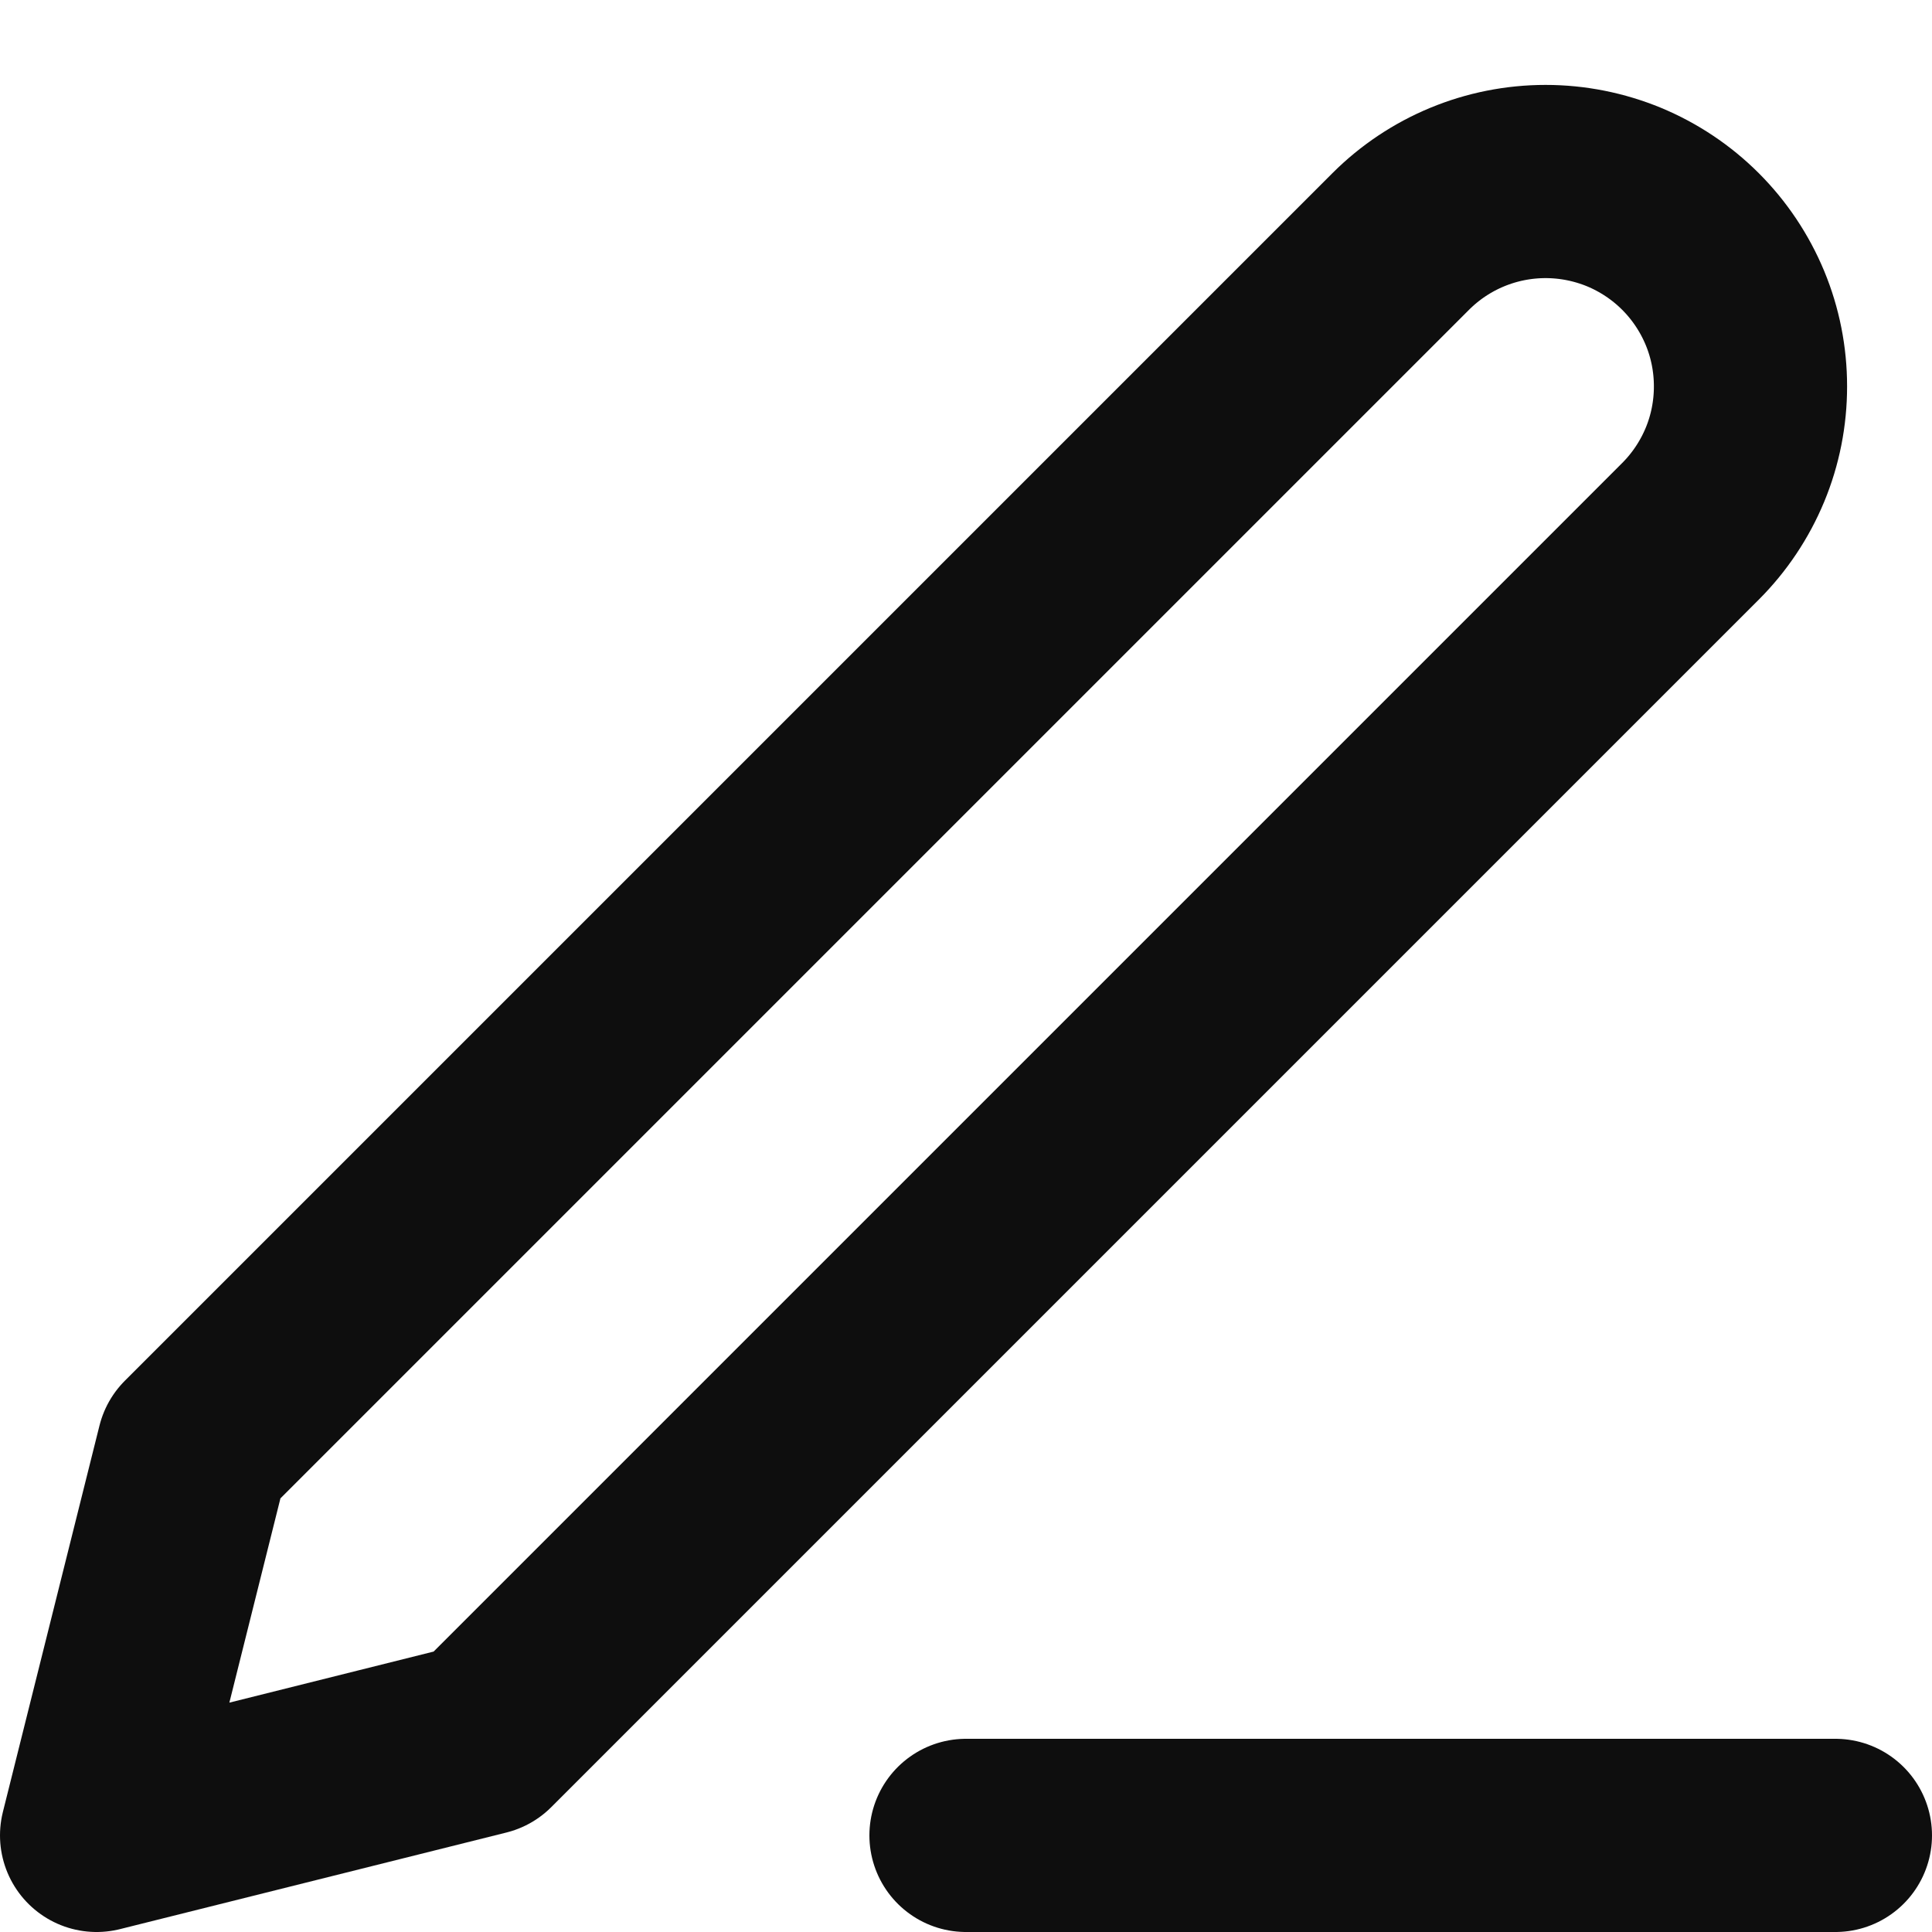
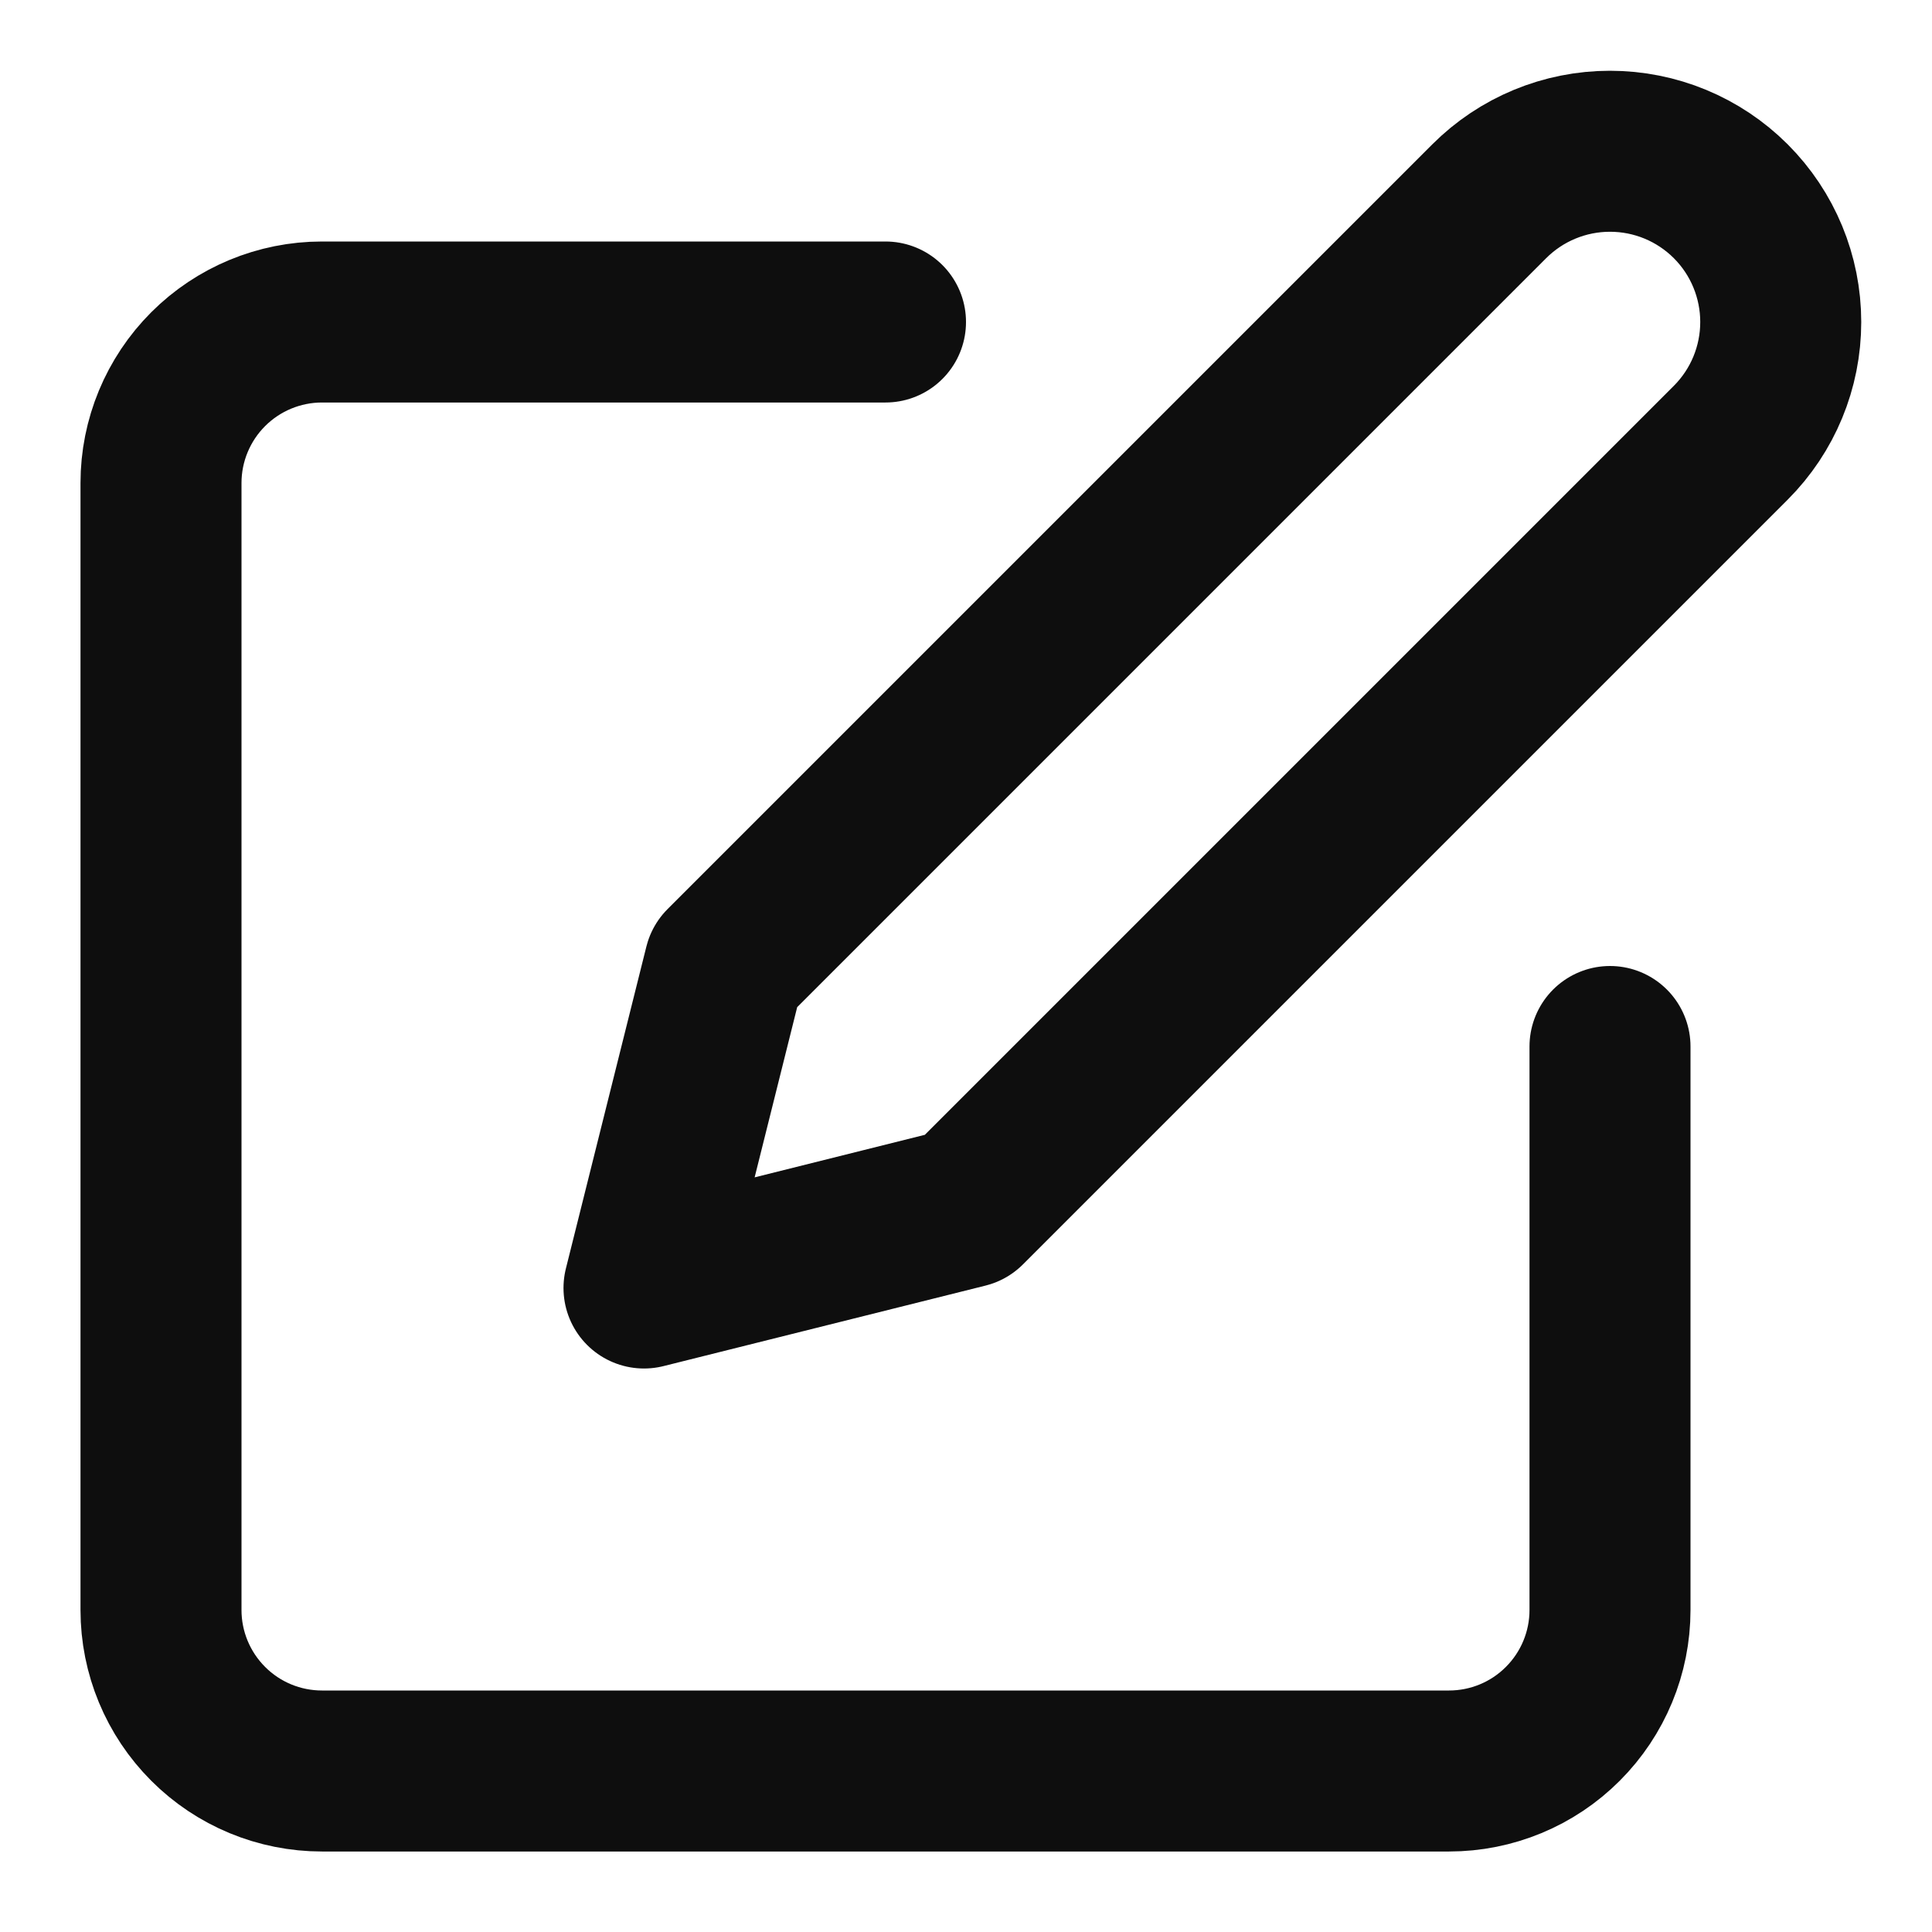
- <svg xmlns="http://www.w3.org/2000/svg" width="20" height="20" viewBox="0 0 20 20" fill="none">
-   <path d="M10 19H19M14.5 2.5C14.898 2.102 15.437 1.879 16 1.879C16.279 1.879 16.554 1.934 16.812 2.04C17.069 2.147 17.303 2.303 17.5 2.5C17.697 2.697 17.853 2.931 17.96 3.188C18.067 3.446 18.121 3.721 18.121 4C18.121 4.279 18.067 4.554 17.96 4.812C17.853 5.069 17.697 5.303 17.5 5.5L5 18L1 19L2 15L14.5 2.5Z" stroke="#0E0E0E" stroke-width="2" stroke-linecap="round" stroke-linejoin="round" />
+ <svg xmlns="http://www.w3.org/2000/svg" width="24" height="24" viewBox="0 0 24 24" fill="none">
+   <path d="M11 4H4C3.47 4 2.961 4.211 2.586 4.586C2.211 4.961 2 5.47 2 6V20C2 20.531 2.211 21.039 2.586 21.414C2.961 21.79 3.47 22 4 22H18C18.53 22 19.039 21.79 19.414 21.414C19.789 21.039 20 20.531 20 20V13M18.5 2.5C18.898 2.102 19.437 1.879 20 1.879C20.563 1.879 21.102 2.102 21.5 2.5C21.898 2.898 22.121 3.438 22.121 4C22.121 4.563 21.898 5.102 21.5 5.5L12 15L8 16L9 12L18.5 2.5Z" stroke="#0E0E0E" stroke-width="2" stroke-linecap="round" stroke-linejoin="round" />
</svg>
